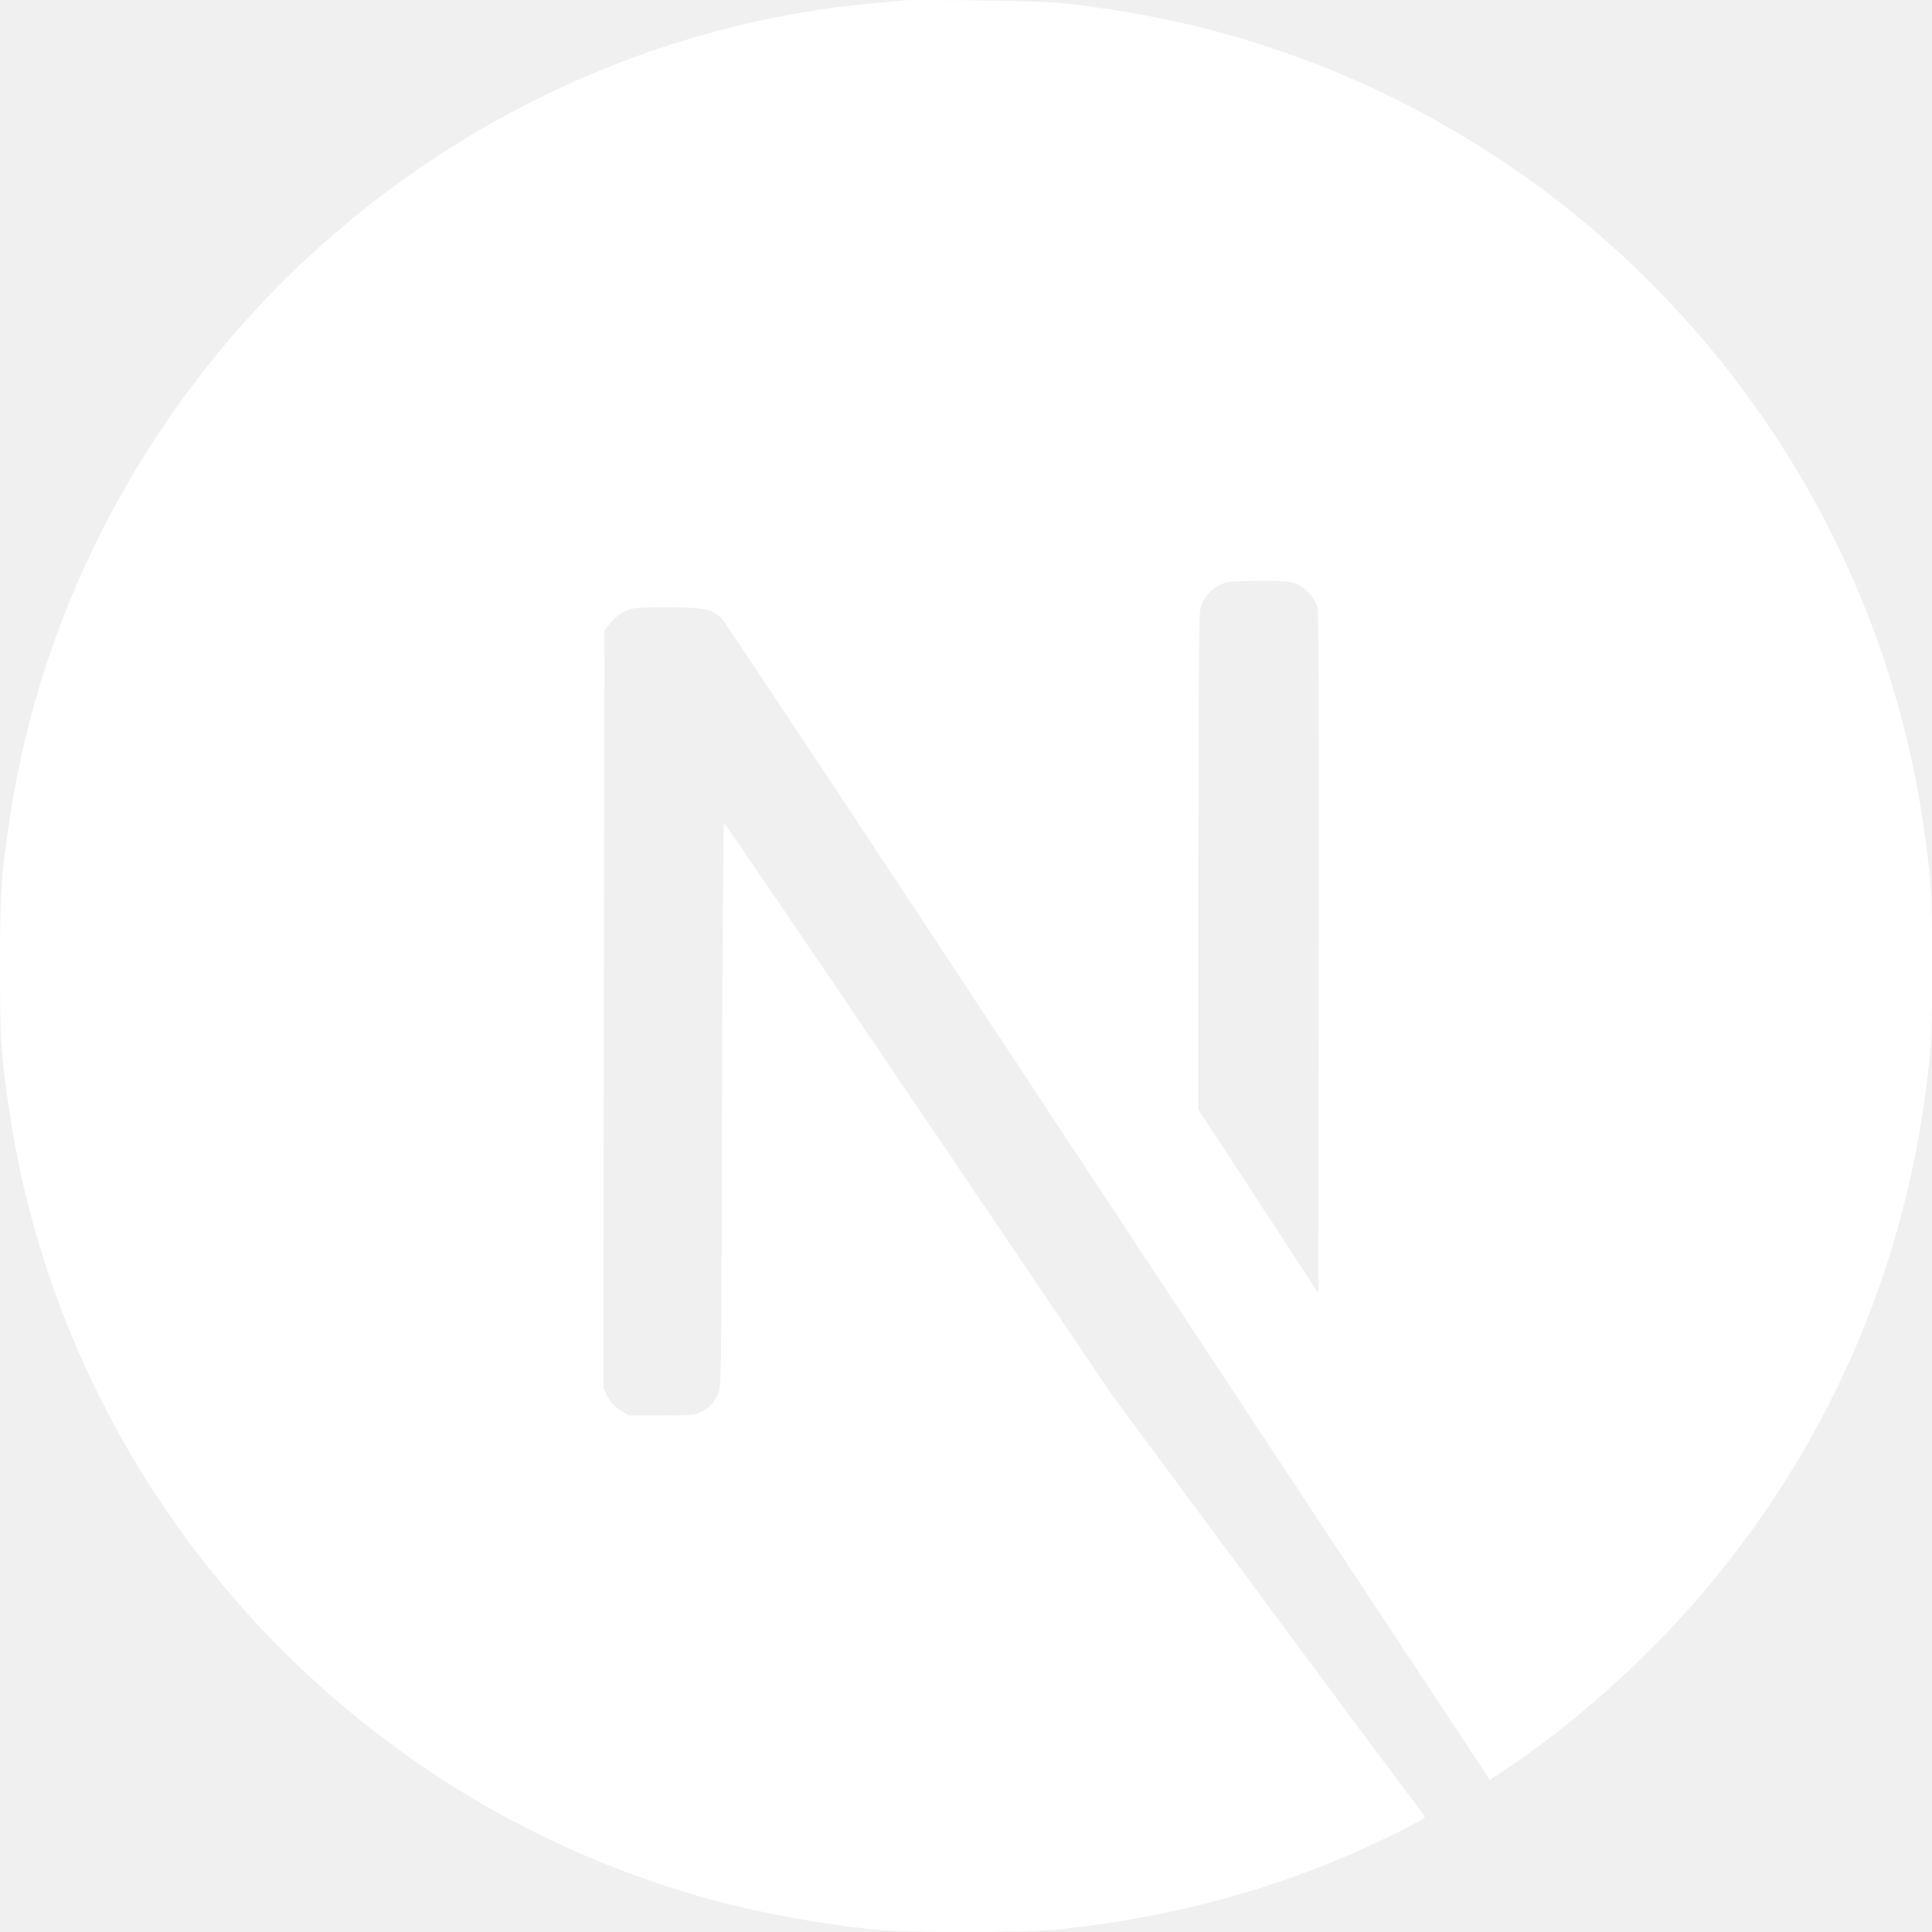
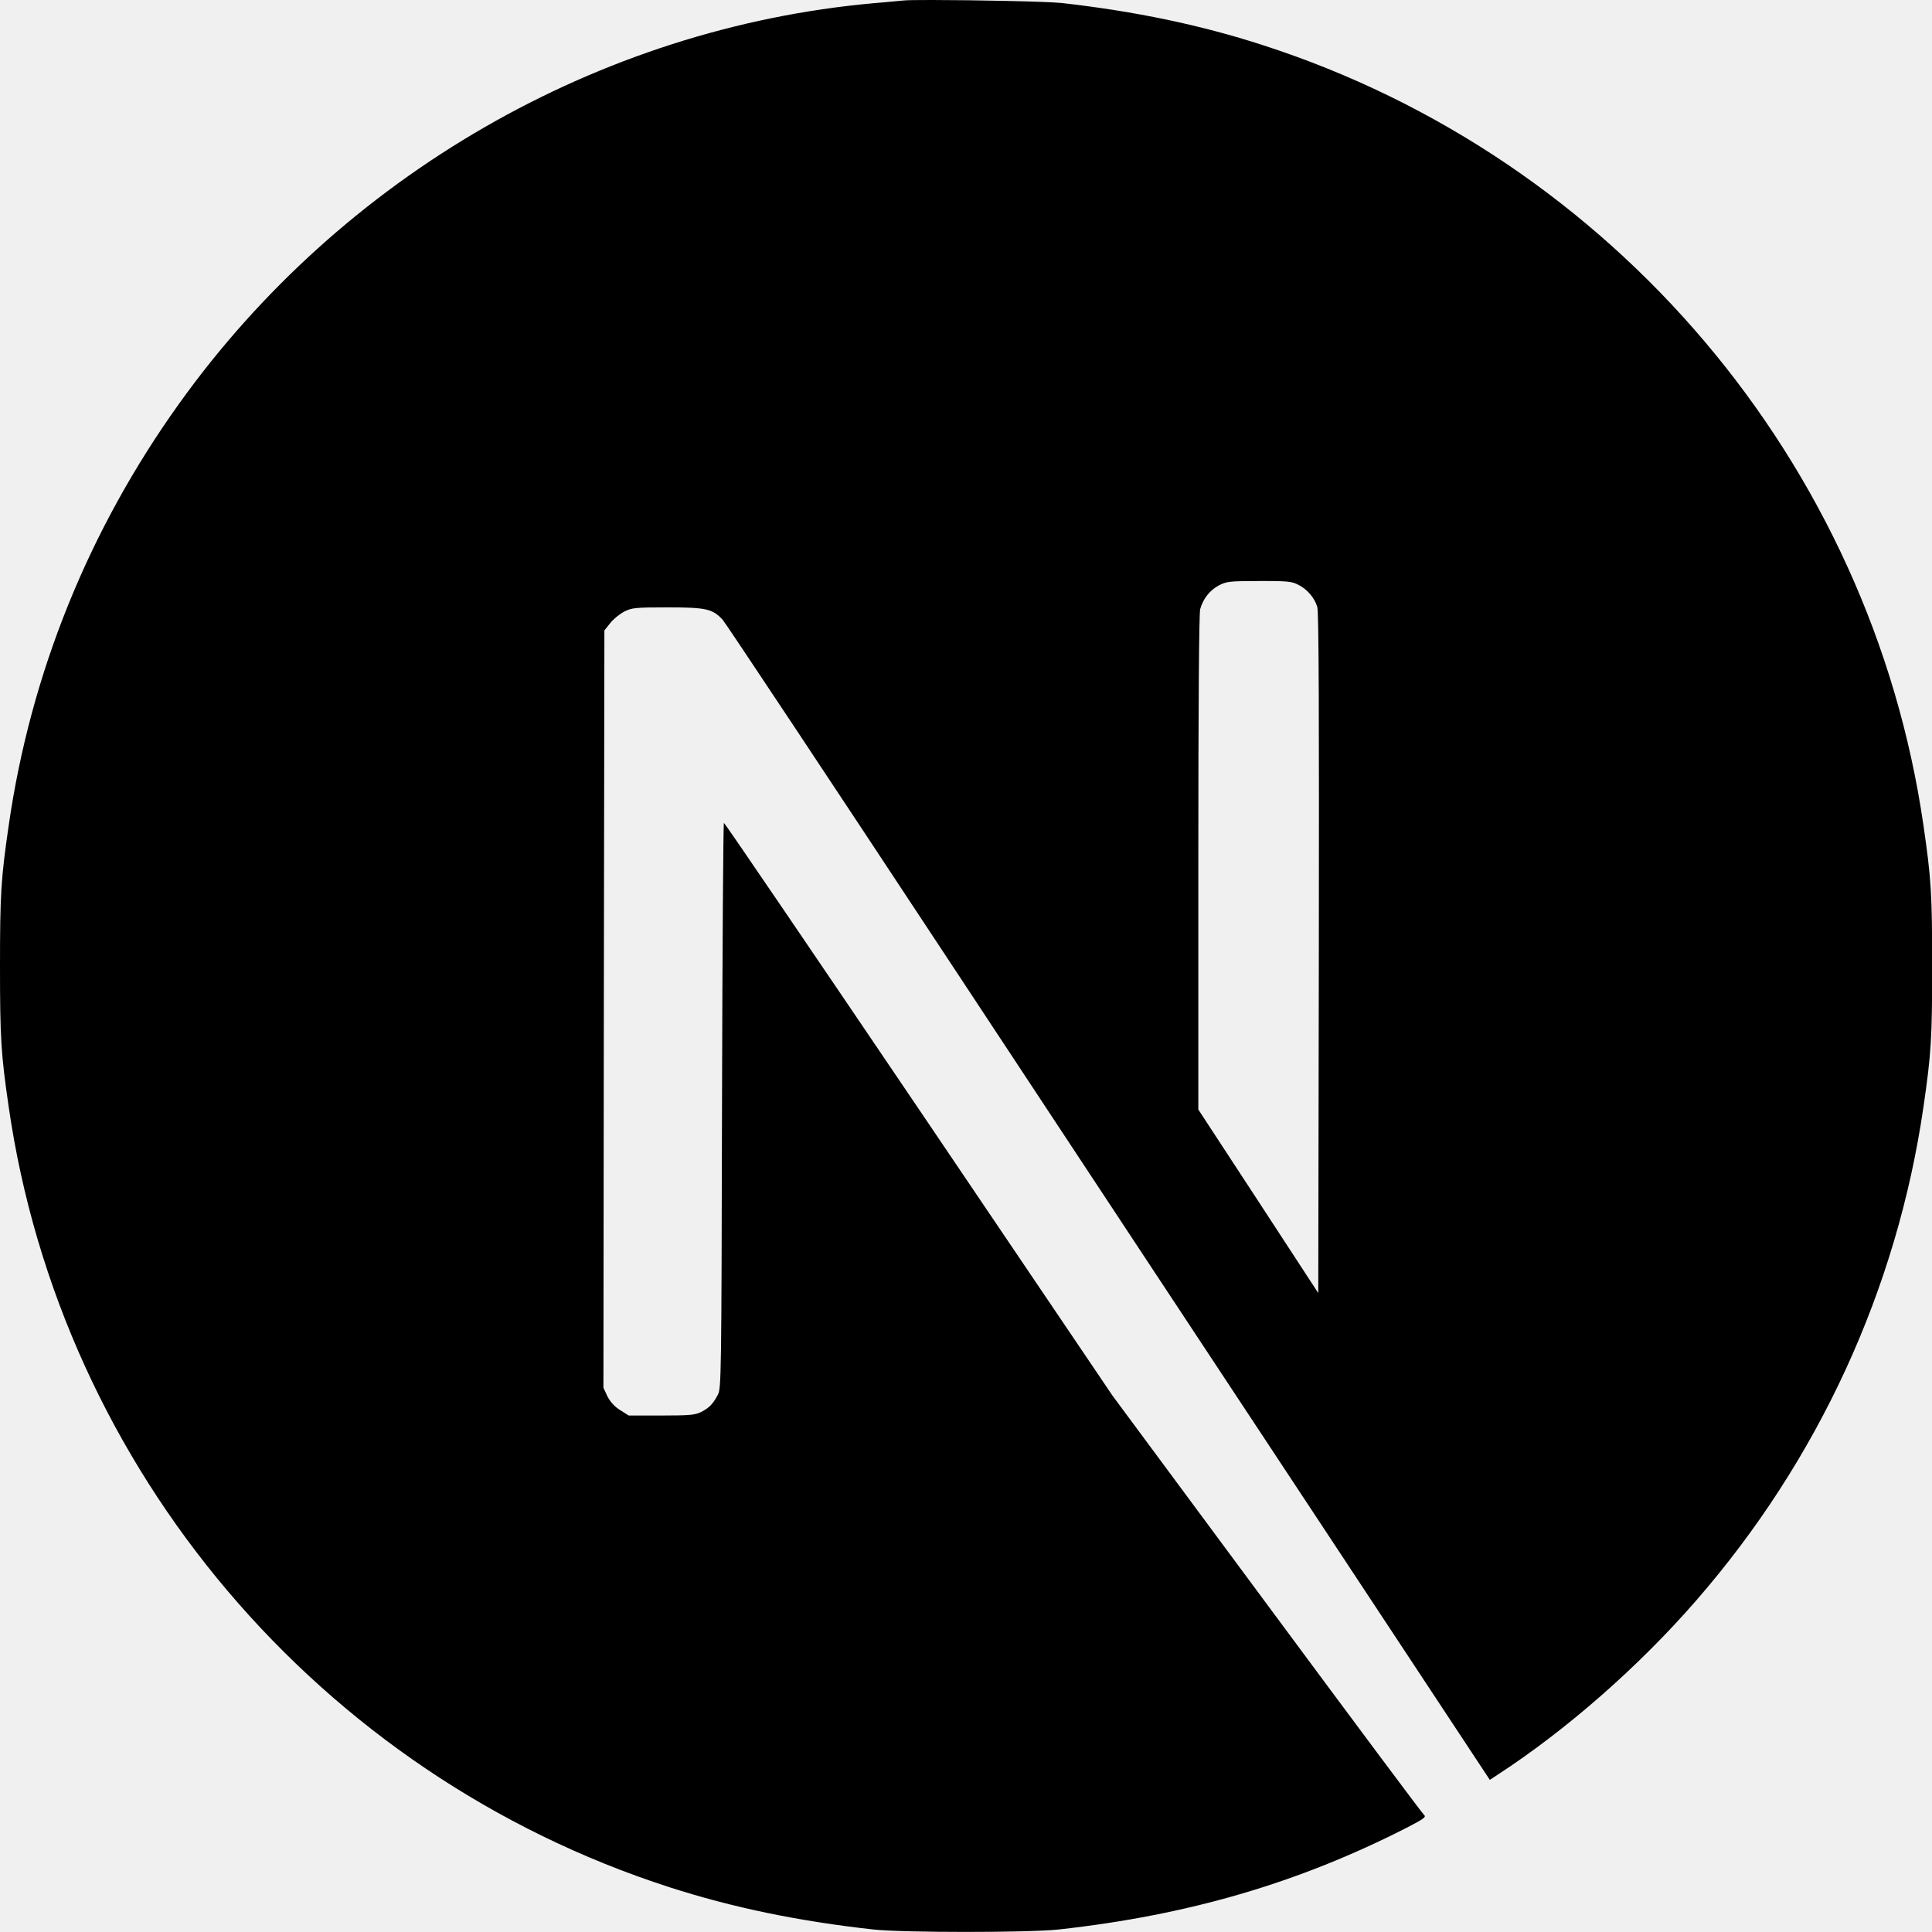
- <svg xmlns="http://www.w3.org/2000/svg" fill="white" role="img" viewBox="0 0 24 24">
+ <svg xmlns="http://www.w3.org/2000/svg" role="img" viewBox="0 0 24 24">
  <path d="M11.572 0c-.176 0-.31.001-.358.007-.052.005-.216.021-.364.033-3.409.307-6.602 2.146-8.624 4.973C1.1 6.584.38 8.367.108 10.255c-.096.659-.108.854-.108 1.747s.012 1.088.108 1.748c.652 4.506 3.859 8.292 8.209 9.694.779.251 1.6.422 2.534.525.364.04 1.935.04 2.299 0 1.612-.178 2.977-.577 4.324-1.264.206-.106.246-.134.218-.157-.019-.014-.899-1.194-1.954-2.62l-1.919-2.592-2.405-3.558c-1.323-1.956-2.412-3.556-2.421-3.556-.009-.003-.019 1.579-.024 3.509-.007 3.38-.009 3.516-.052 3.596-.061.115-.108.162-.206.213-.075.037-.141.044-.495.044h-.406l-.108-.068a.438.438 0 01-.157-.171l-.049-.106.005-4.703.007-4.705.073-.091c.038-.049.117-.113.174-.143.096-.047.134-.052.54-.052.479 0 .558.019.683.155.035.038 1.337 1.999 2.895 4.361a10760.433 10760.433 0 004.734 7.171l1.9 2.878.096-.063c.852-.554 1.752-1.342 2.466-2.163 1.518-1.743 2.496-3.868 2.825-6.134.096-.659.108-.854.108-1.748 0-.894-.012-1.088-.108-1.748-.652-4.506-3.859-8.292-8.209-9.694-.767-.249-1.584-.42-2.498-.523-.169-.018-1.083-.037-1.612-.037zm4.069 7.217c.347 0 .408.005.486.047.113.056.204.164.237.277.019.061.023 1.365.019 4.304l-.007 4.218-.744-1.14-.746-1.14v-3.066c0-1.982.009-3.096.023-3.15.037-.131.12-.235.232-.295.096-.049.131-.054.5-.054z" />
</svg>
